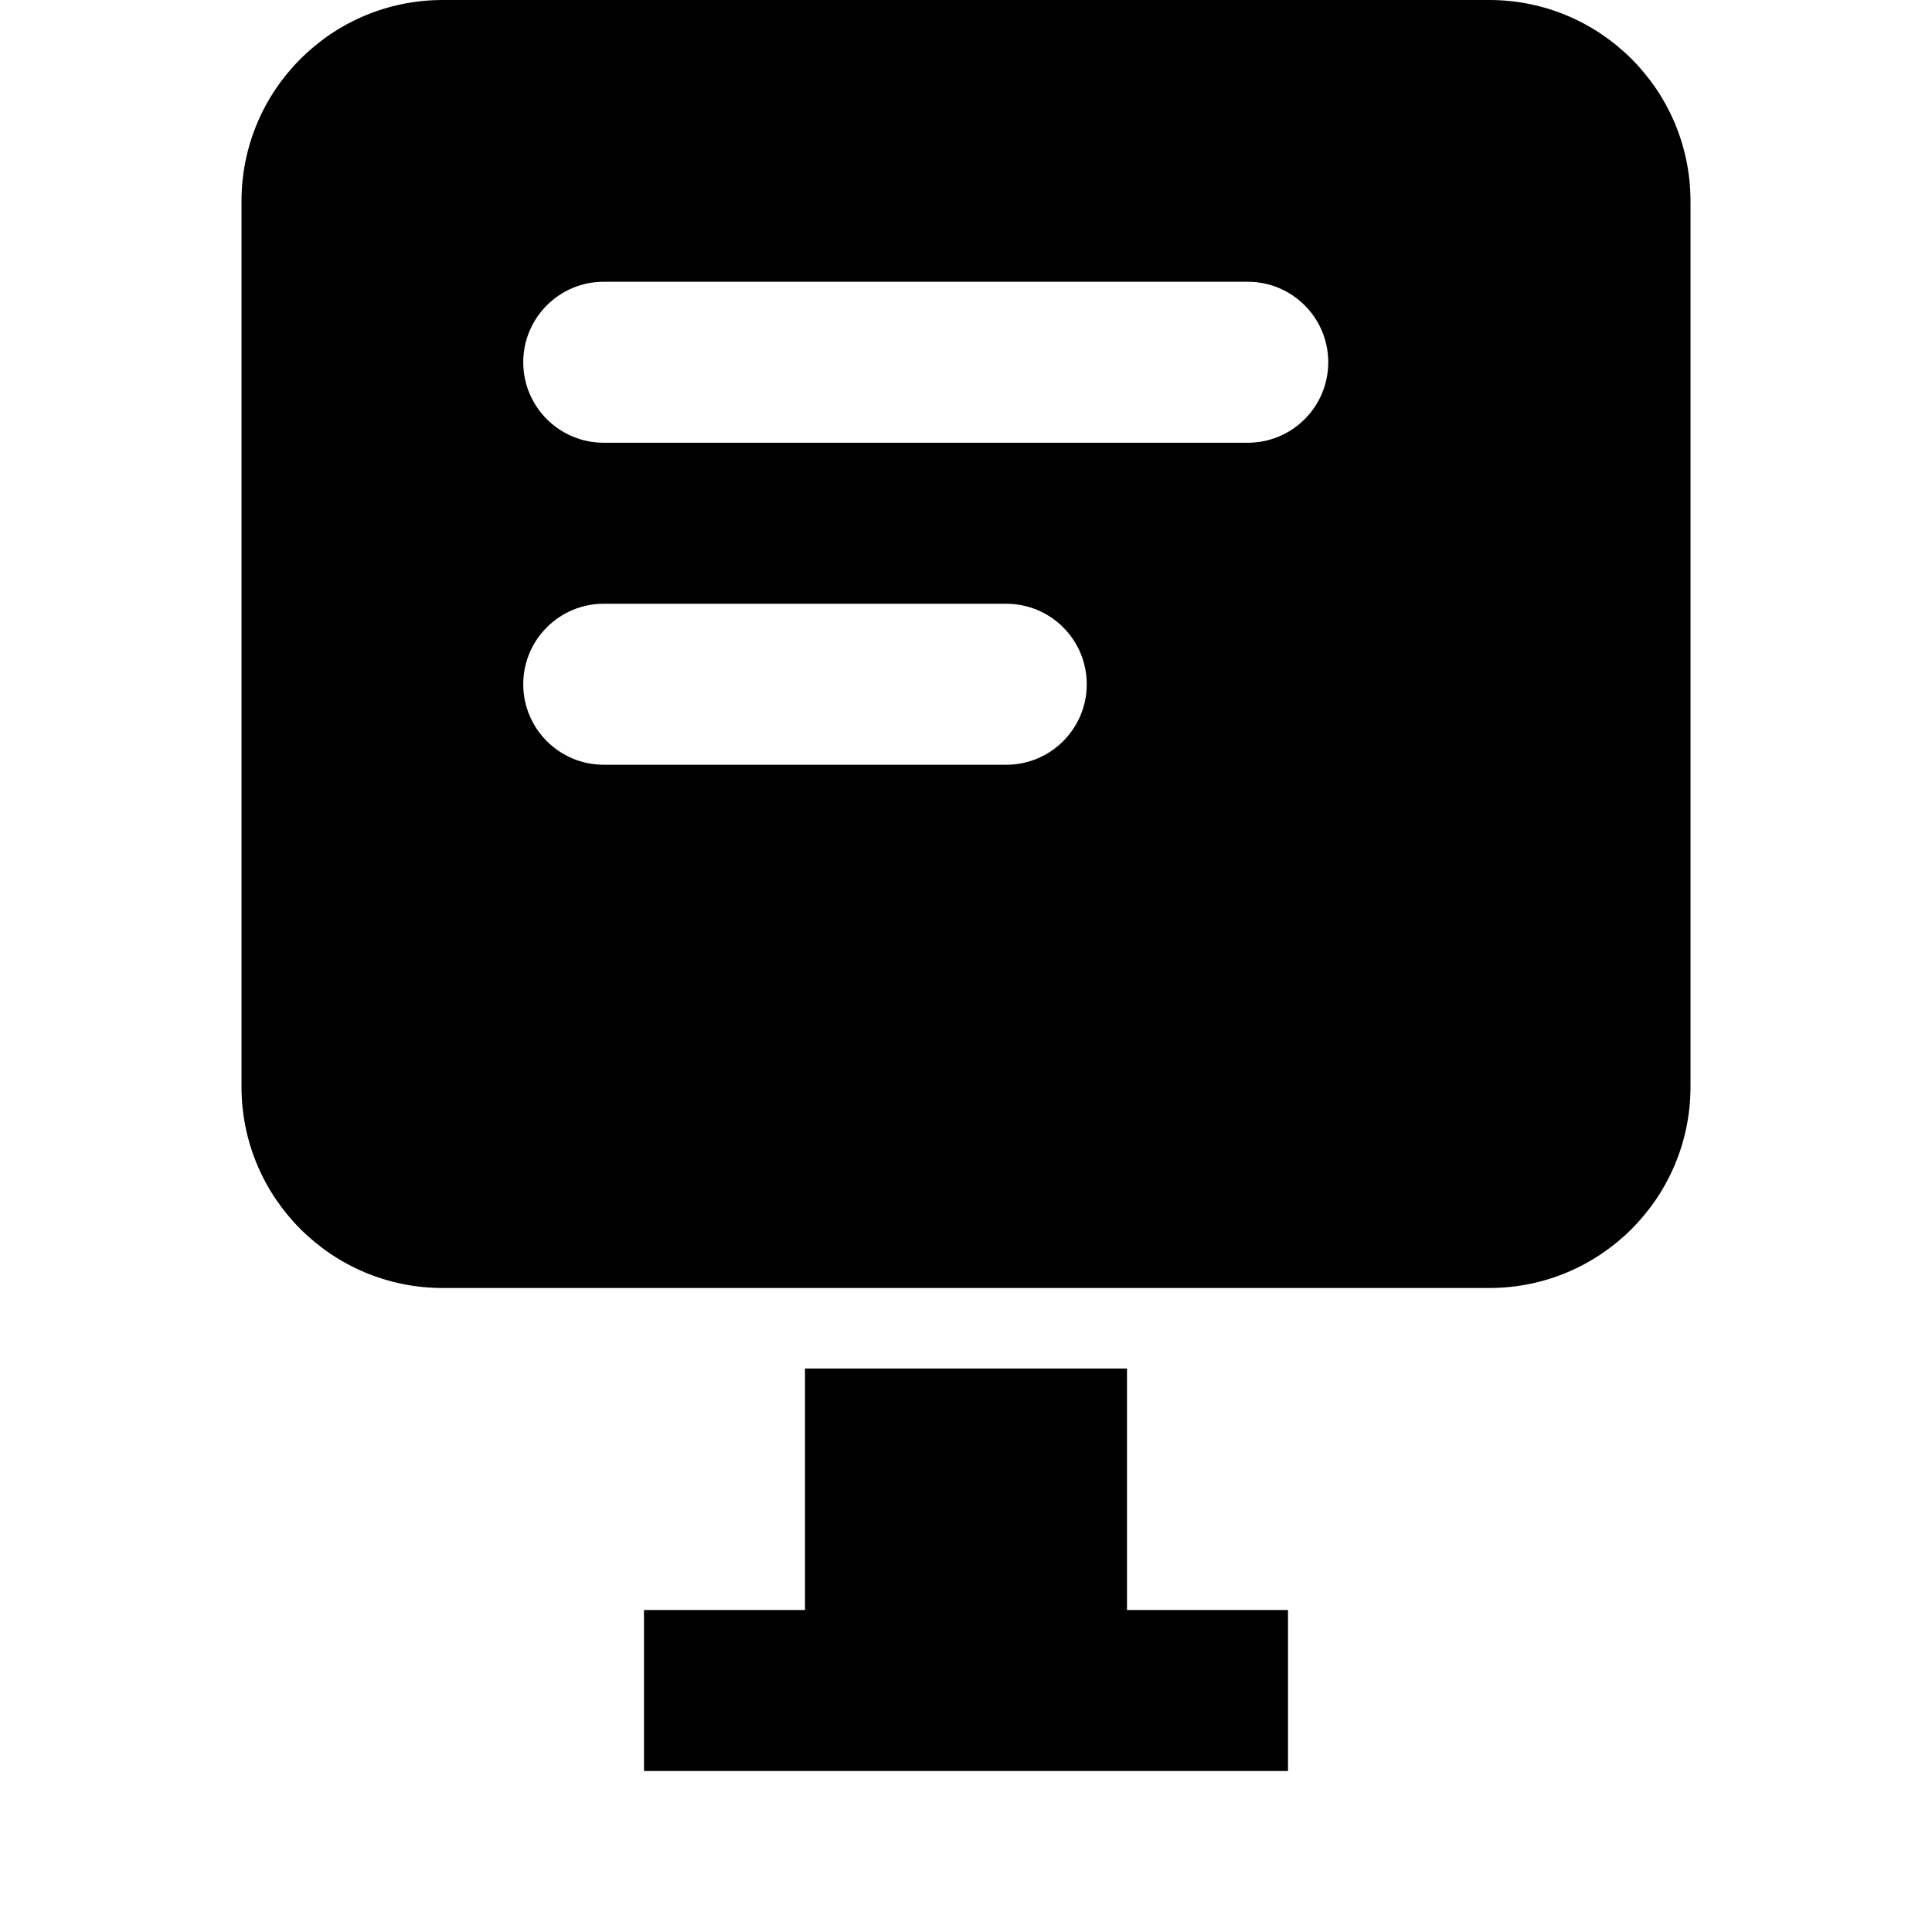
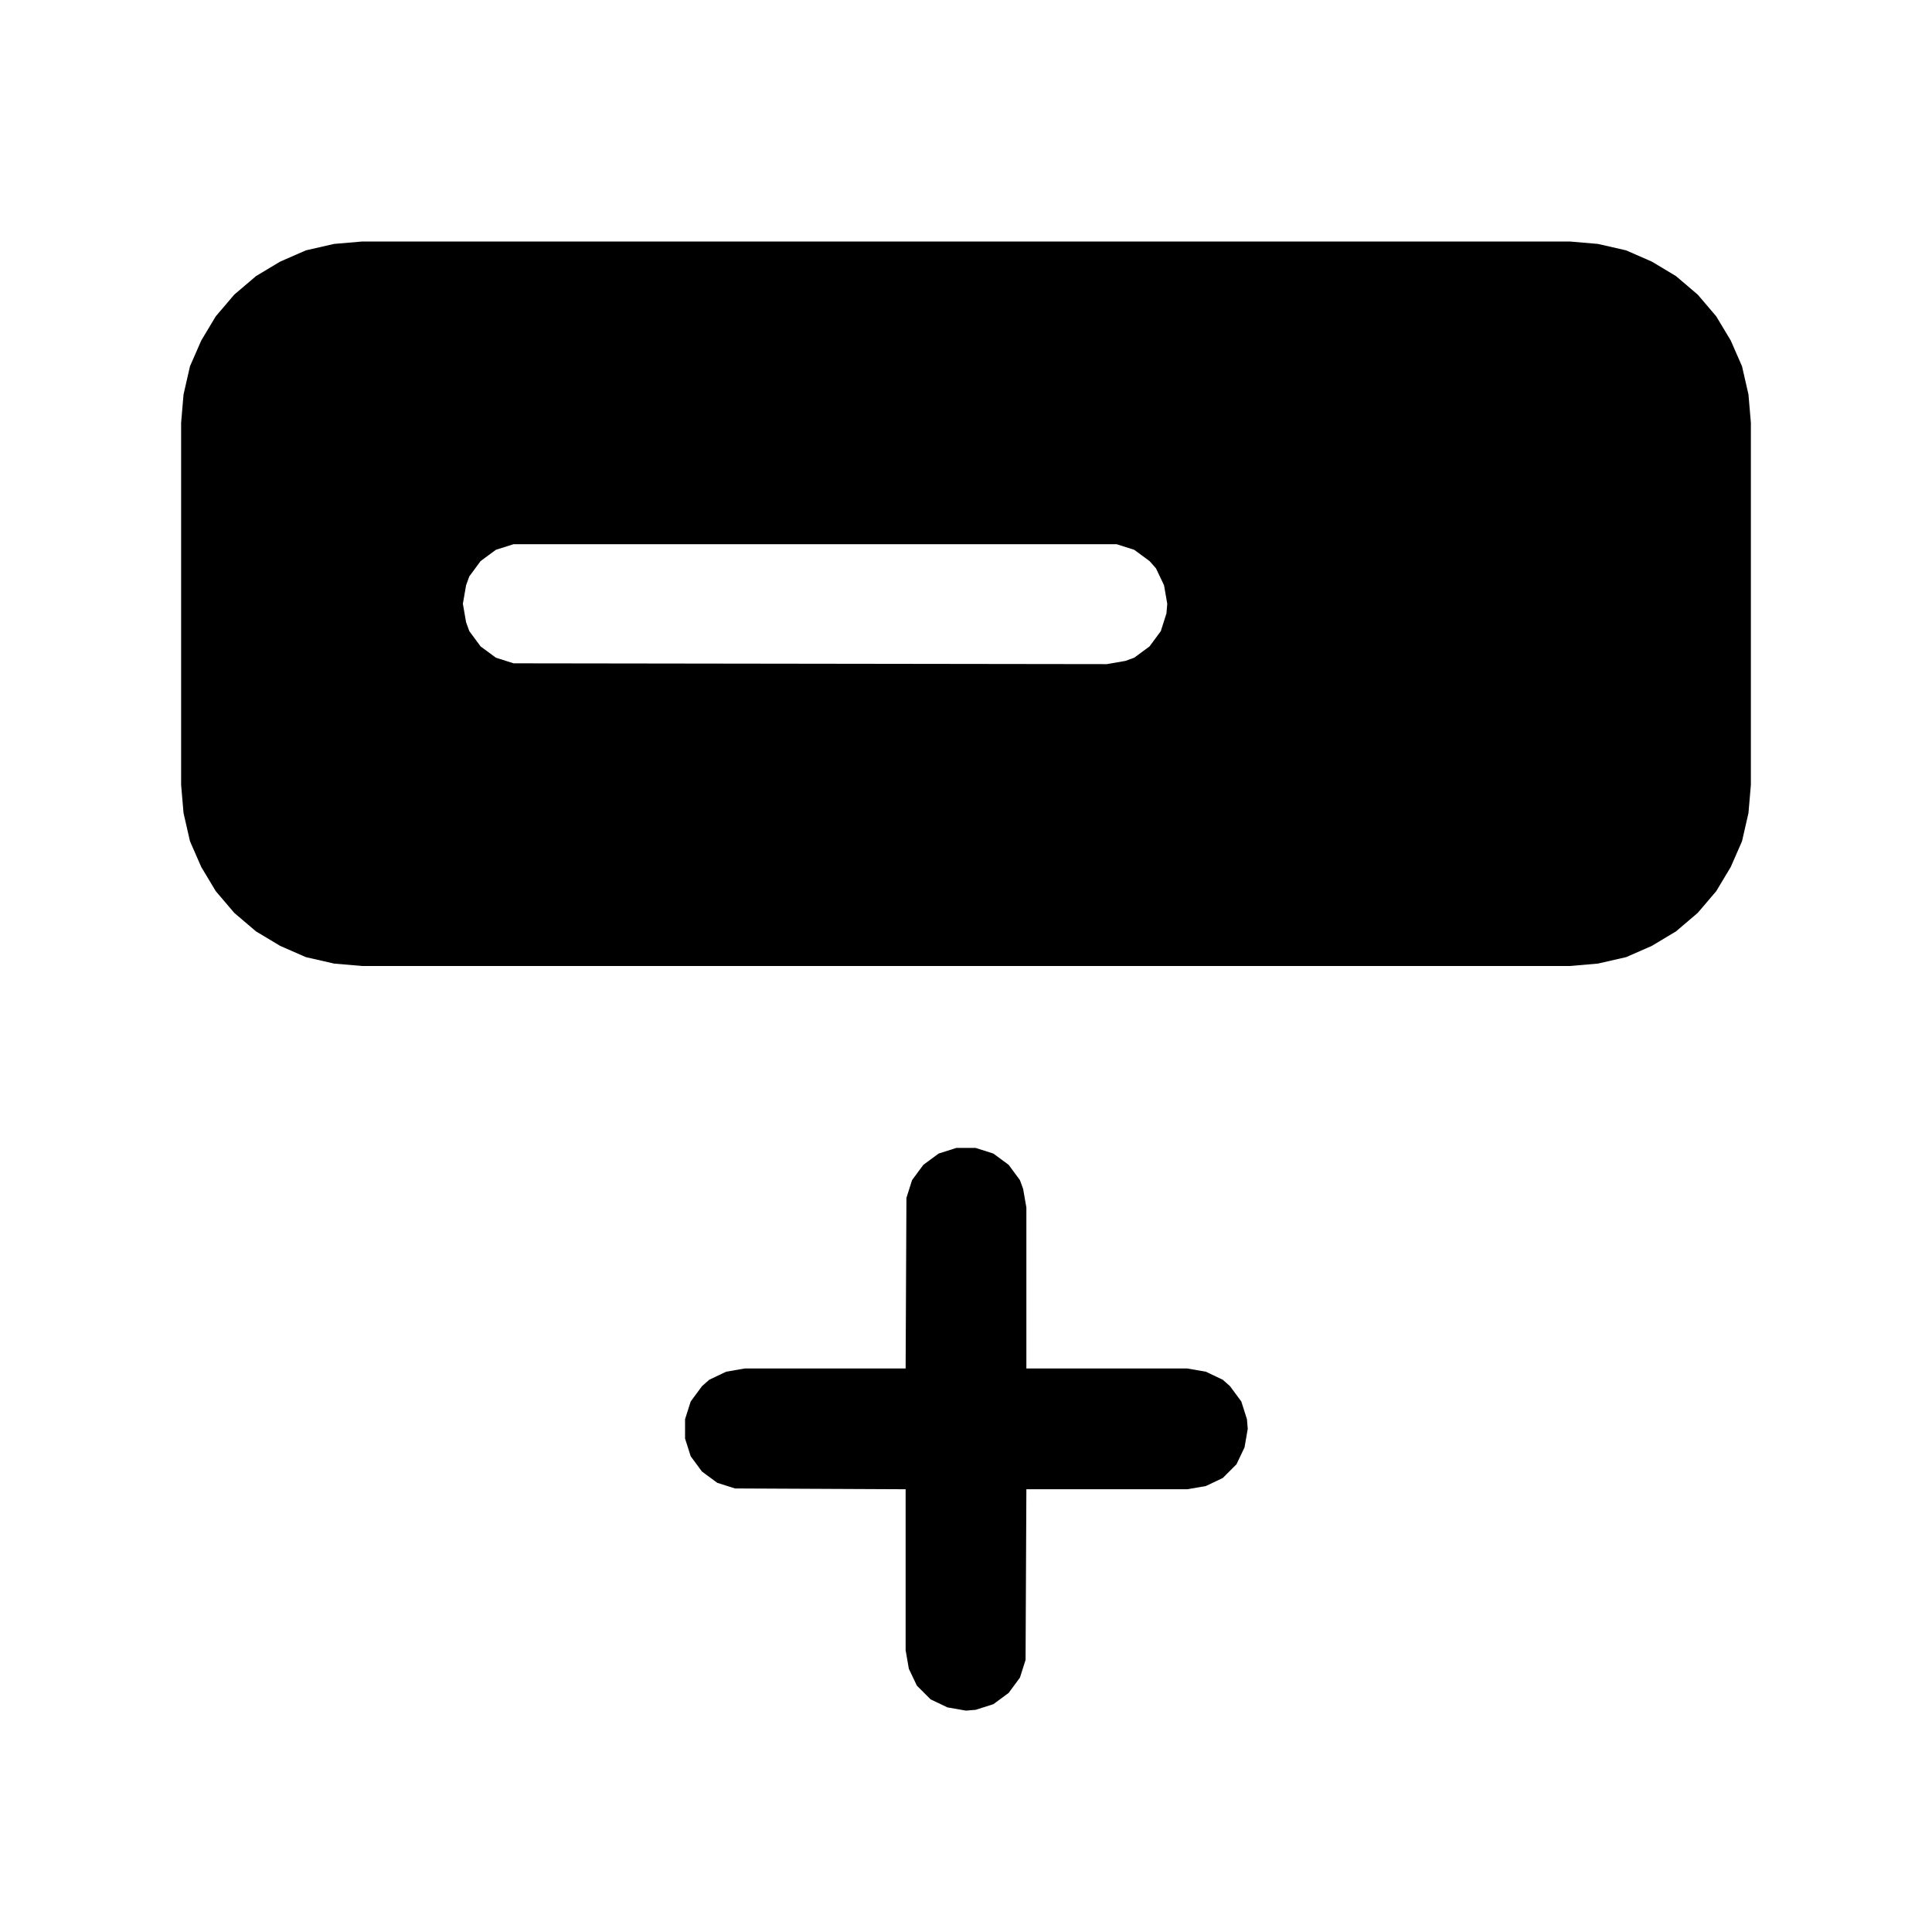
<svg xmlns="http://www.w3.org/2000/svg" viewBox="0 0 24 24" fill="currentColor">
-   <path fill-rule="evenodd" d="M3 2.5A2.5 2.5 0 0 1 5.5 0h13A2.5 2.5 0 0 1 21 2.5v11a2.5 2.5 0 0 1-2.5 2.5h-13A2.5 2.5 0 0 1 3 13.5v-11Zm4.5 1a1 1 0 0 0 0 2h8a1 1 0 0 0 0-2h-8Zm0 4a1 1 0 0 0 0 2h5a1 1 0 0 0 0-2h-5Z" />
-   <path d="M10 17h4v3h-4zM8 20h8v2H8z" />
+   <path fill-rule="evenodd" d="M14.98 17.04L15.19 17.14L15.28 17.22L15.42 17.41L15.49 17.63L15.5 17.75L15.46 17.98L15.36 18.19L15.19 18.36L14.98 18.46L14.75 18.5L12.75 18.5L12.74 20.62L12.67 20.84L12.53 21.03L12.34 21.17L12.12 21.24L12 21.25L11.77 21.21L11.56 21.11L11.39 20.94L11.29 20.73L11.25 20.5L11.25 18.5L9.13 18.49L8.91 18.42L8.72 18.28L8.58 18.09L8.51 17.87L8.51 17.63L8.58 17.41L8.72 17.22L8.81 17.14L9.02 17.04L9.25 17L11.25 17L11.26 14.88L11.33 14.66L11.47 14.47L11.66 14.33L11.88 14.26L12.12 14.26L12.34 14.33L12.53 14.47L12.67 14.66L12.71 14.77L12.75 15L12.75 17L14.75 17ZM4.15 11.97L3.8 11.89L3.48 11.75L3.18 11.57L2.91 11.34L2.68 11.07L2.5 10.77L2.36 10.45L2.28 10.1L2.25 9.75L2.25 5.25L2.28 4.9L2.36 4.55L2.5 4.23L2.68 3.93L2.91 3.66L3.18 3.43L3.48 3.25L3.8 3.11L4.15 3.03L4.5 3L19.5 3L19.85 3.03L20.2 3.11L20.52 3.25L20.82 3.43L21.09 3.66L21.32 3.93L21.5 4.23L21.64 4.55L21.72 4.9L21.75 5.25L21.75 9.75L21.72 10.1L21.64 10.45L21.5 10.77L21.32 11.07L21.09 11.34L20.82 11.57L20.52 11.75L20.2 11.89L19.85 11.97L19.5 12L4.5 12ZM6.38 6.76L6.16 6.83L5.97 6.97L5.83 7.16L5.79 7.27L5.75 7.5L5.79 7.73L5.83 7.84L5.97 8.03L6.16 8.17L6.38 8.24L13.75 8.25L13.98 8.21L14.09 8.17L14.28 8.03L14.42 7.84L14.49 7.62L14.5 7.5L14.46 7.27L14.36 7.06L14.28 6.97L14.09 6.83L13.87 6.76Z" />
</svg>
